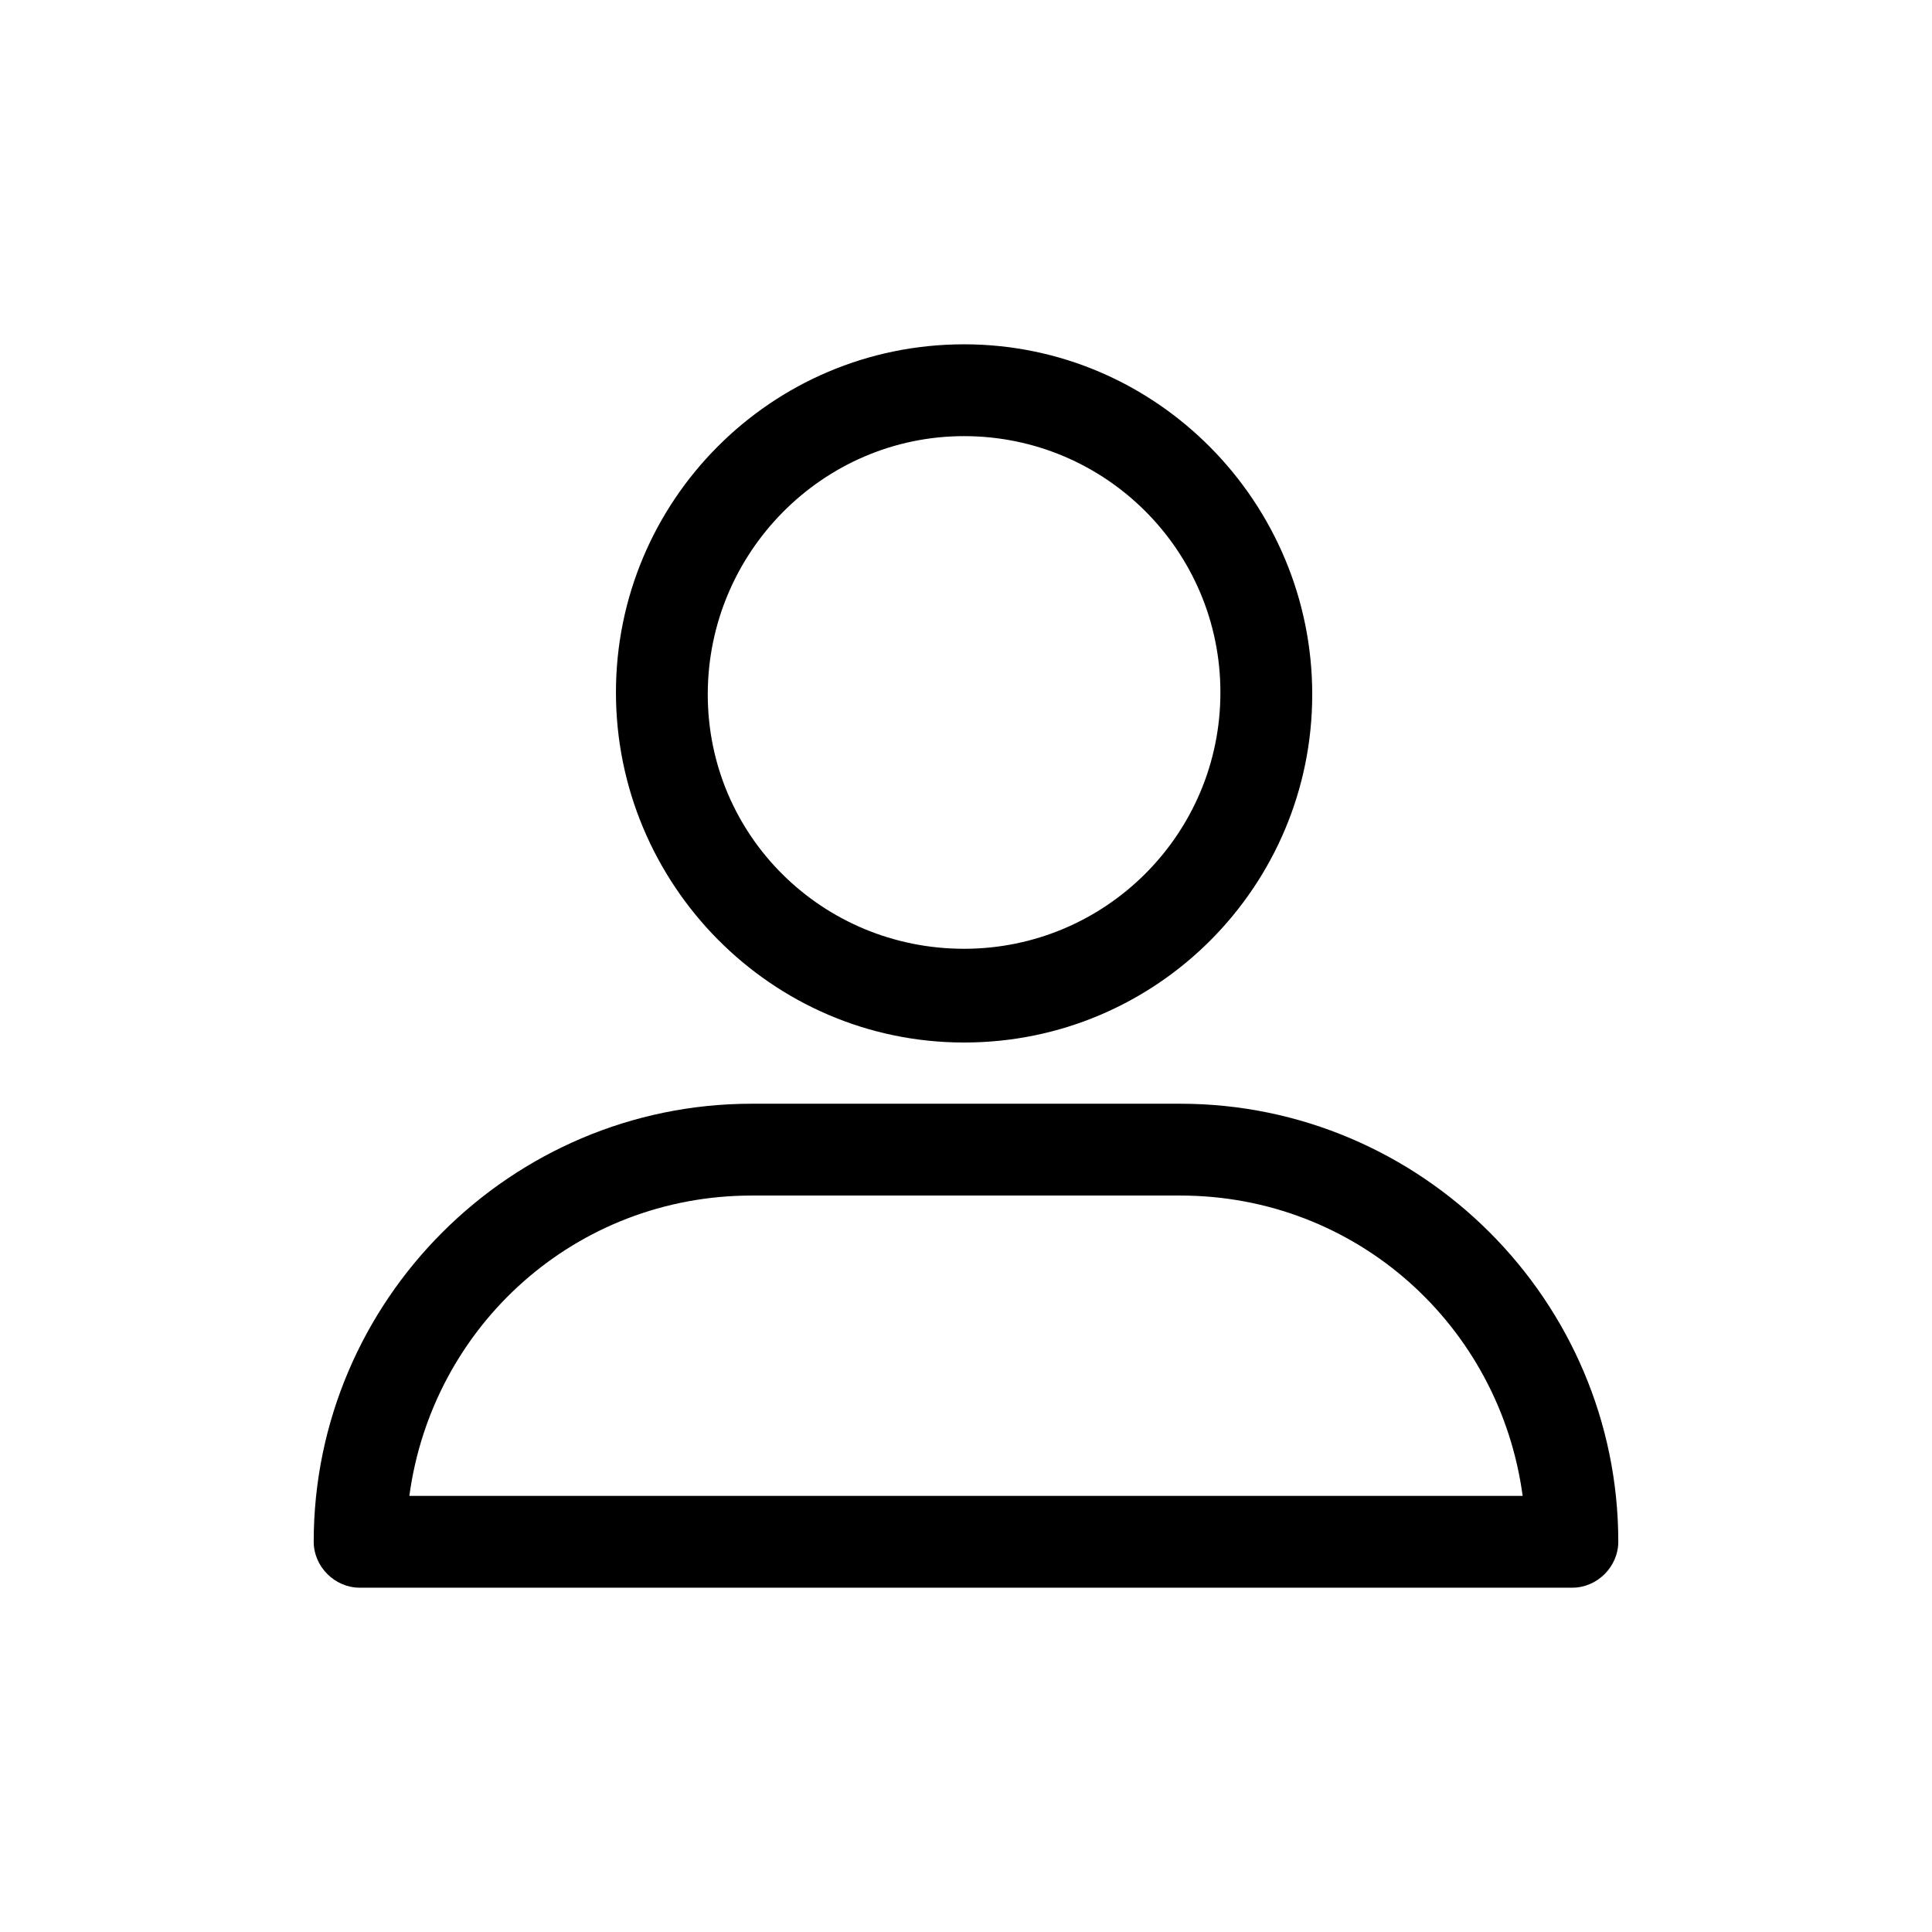
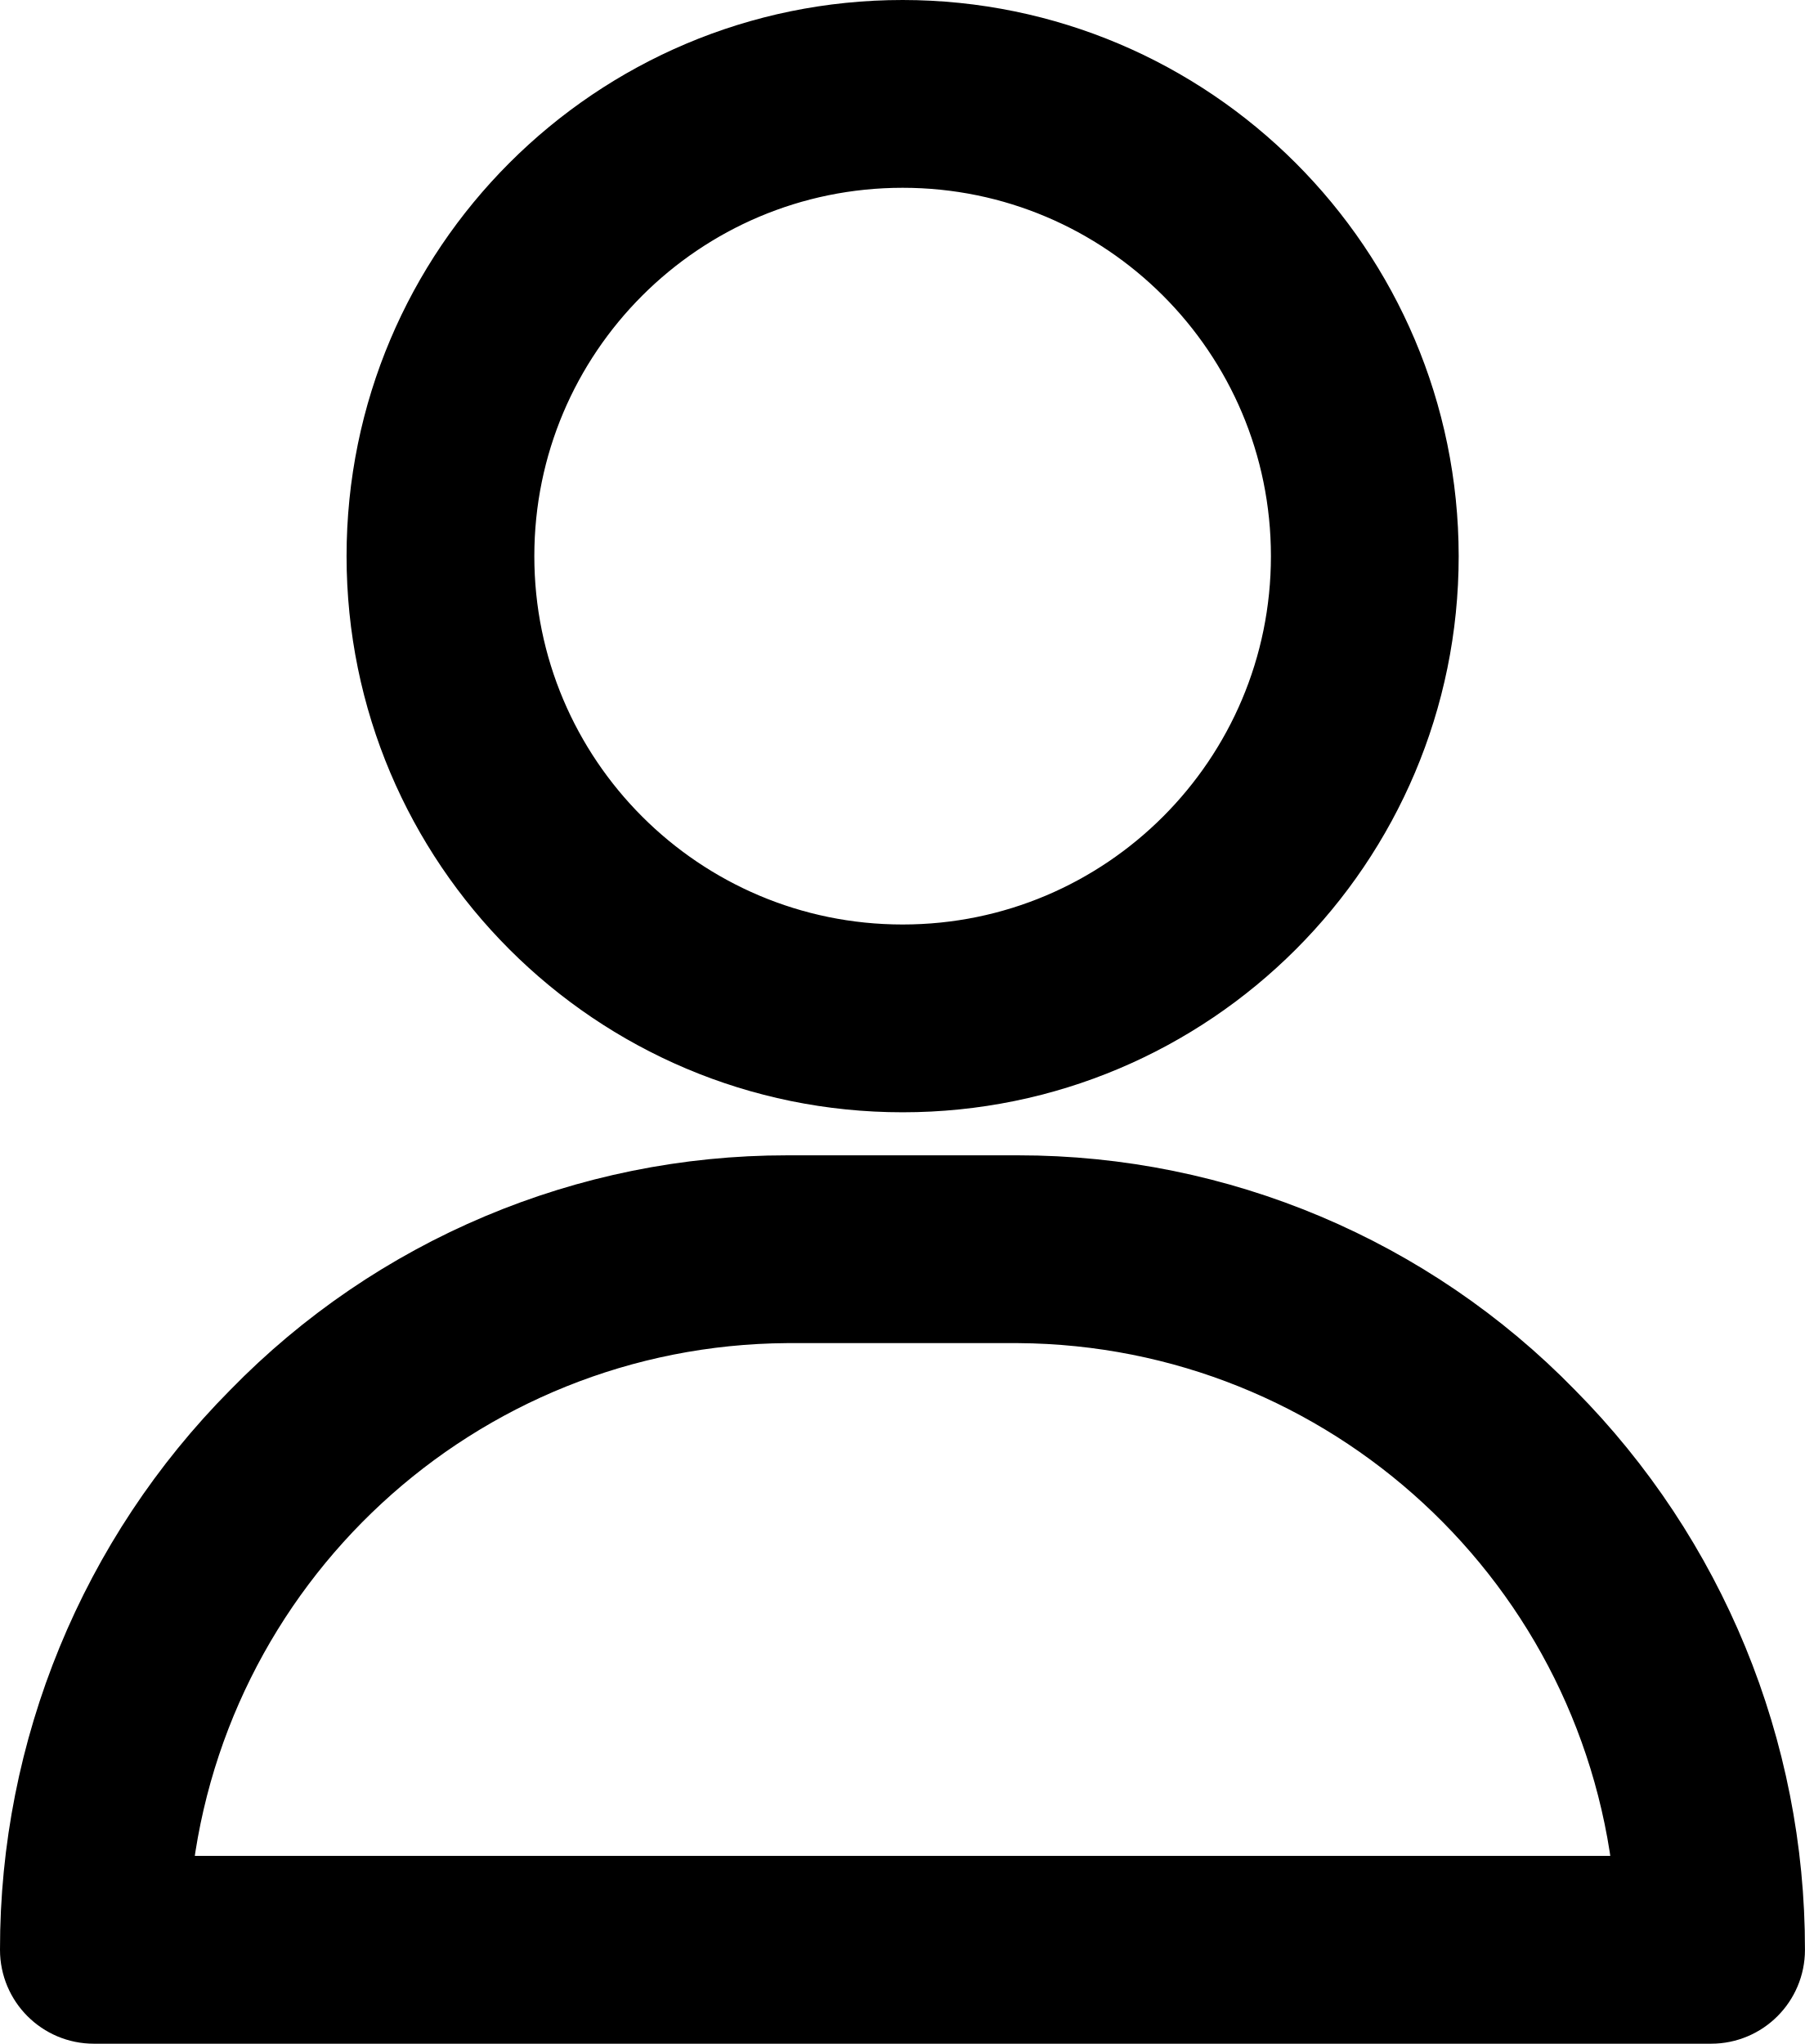
- <svg xmlns="http://www.w3.org/2000/svg" viewBox="0 0 101 101">
-   <path d="M50.4 54.5c10.1 0 18.2-8.2 18.2-18.2S60.5 18 50.4 18s-18.2 8.2-18.2 18.2 8.1 18.3 18.2 18.3zm0-31.7c7.4 0 13.4 6 13.4 13.4s-6 13.4-13.4 13.4S37 43.7 37 36.3s6-13.5 13.4-13.5zM18.8 83h63.4c1.3 0 2.4-1.1 2.4-2.4 0-12.6-10.3-22.9-22.9-22.9H39.3c-12.6 0-22.9 10.3-22.9 22.9 0 1.3 1.1 2.4 2.4 2.4zm20.5-20.5h22.4c9.2 0 16.7 6.8 17.9 15.7H21.4c1.2-8.9 8.7-15.7 17.9-15.7z" />
+ <svg xmlns="http://www.w3.org/2000/svg" width="24.994" height="28.3" viewBox="0 0 24.994 28.3">
+   <g id="_004-user" data-name="004-user" transform="translate(0.5 0.5)">
+     <g id="Group_991" data-name="Group 991" transform="translate(4.799)">
+       <g id="Group_990" data-name="Group 990">
+         <path id="Path_2706" data-name="Path 2706" d="M128.2,0a7.2,7.2,0,1,0,7.2,7.2A7.206,7.206,0,0,0,128.2,0Zm0,12.8a5.6,5.6,0,1,1,5.6-5.6A5.6,5.6,0,0,1,128.2,12.8Z" transform="translate(-121)" fill="#000" stroke="#000" stroke-width="1" />
+       </g>
+     </g>
+     <g id="Group_993" data-name="Group 993" transform="translate(0 15.996)">
+       <g id="Group_992" data-name="Group 992">
+         <path id="Path_2707" data-name="Path 2707" d="M51.953,303.1A10.262,10.262,0,0,0,44.6,300H41.4a10.262,10.262,0,0,0-7.356,3.1A10.49,10.49,0,0,0,31,310.5a.8.8,0,0,0,.8.8H54.194a.8.8,0,0,0,.8-.8A10.49,10.49,0,0,0,51.953,303.1Zm-19.318,6.6a8.852,8.852,0,0,1,8.763-8.1h3.2a8.852,8.852,0,0,1,8.763,8.1Z" transform="translate(-31 -300)" fill="#000" stroke="#000" stroke-width="1" />
+       </g>
+     </g>
+   </g>
</svg>
